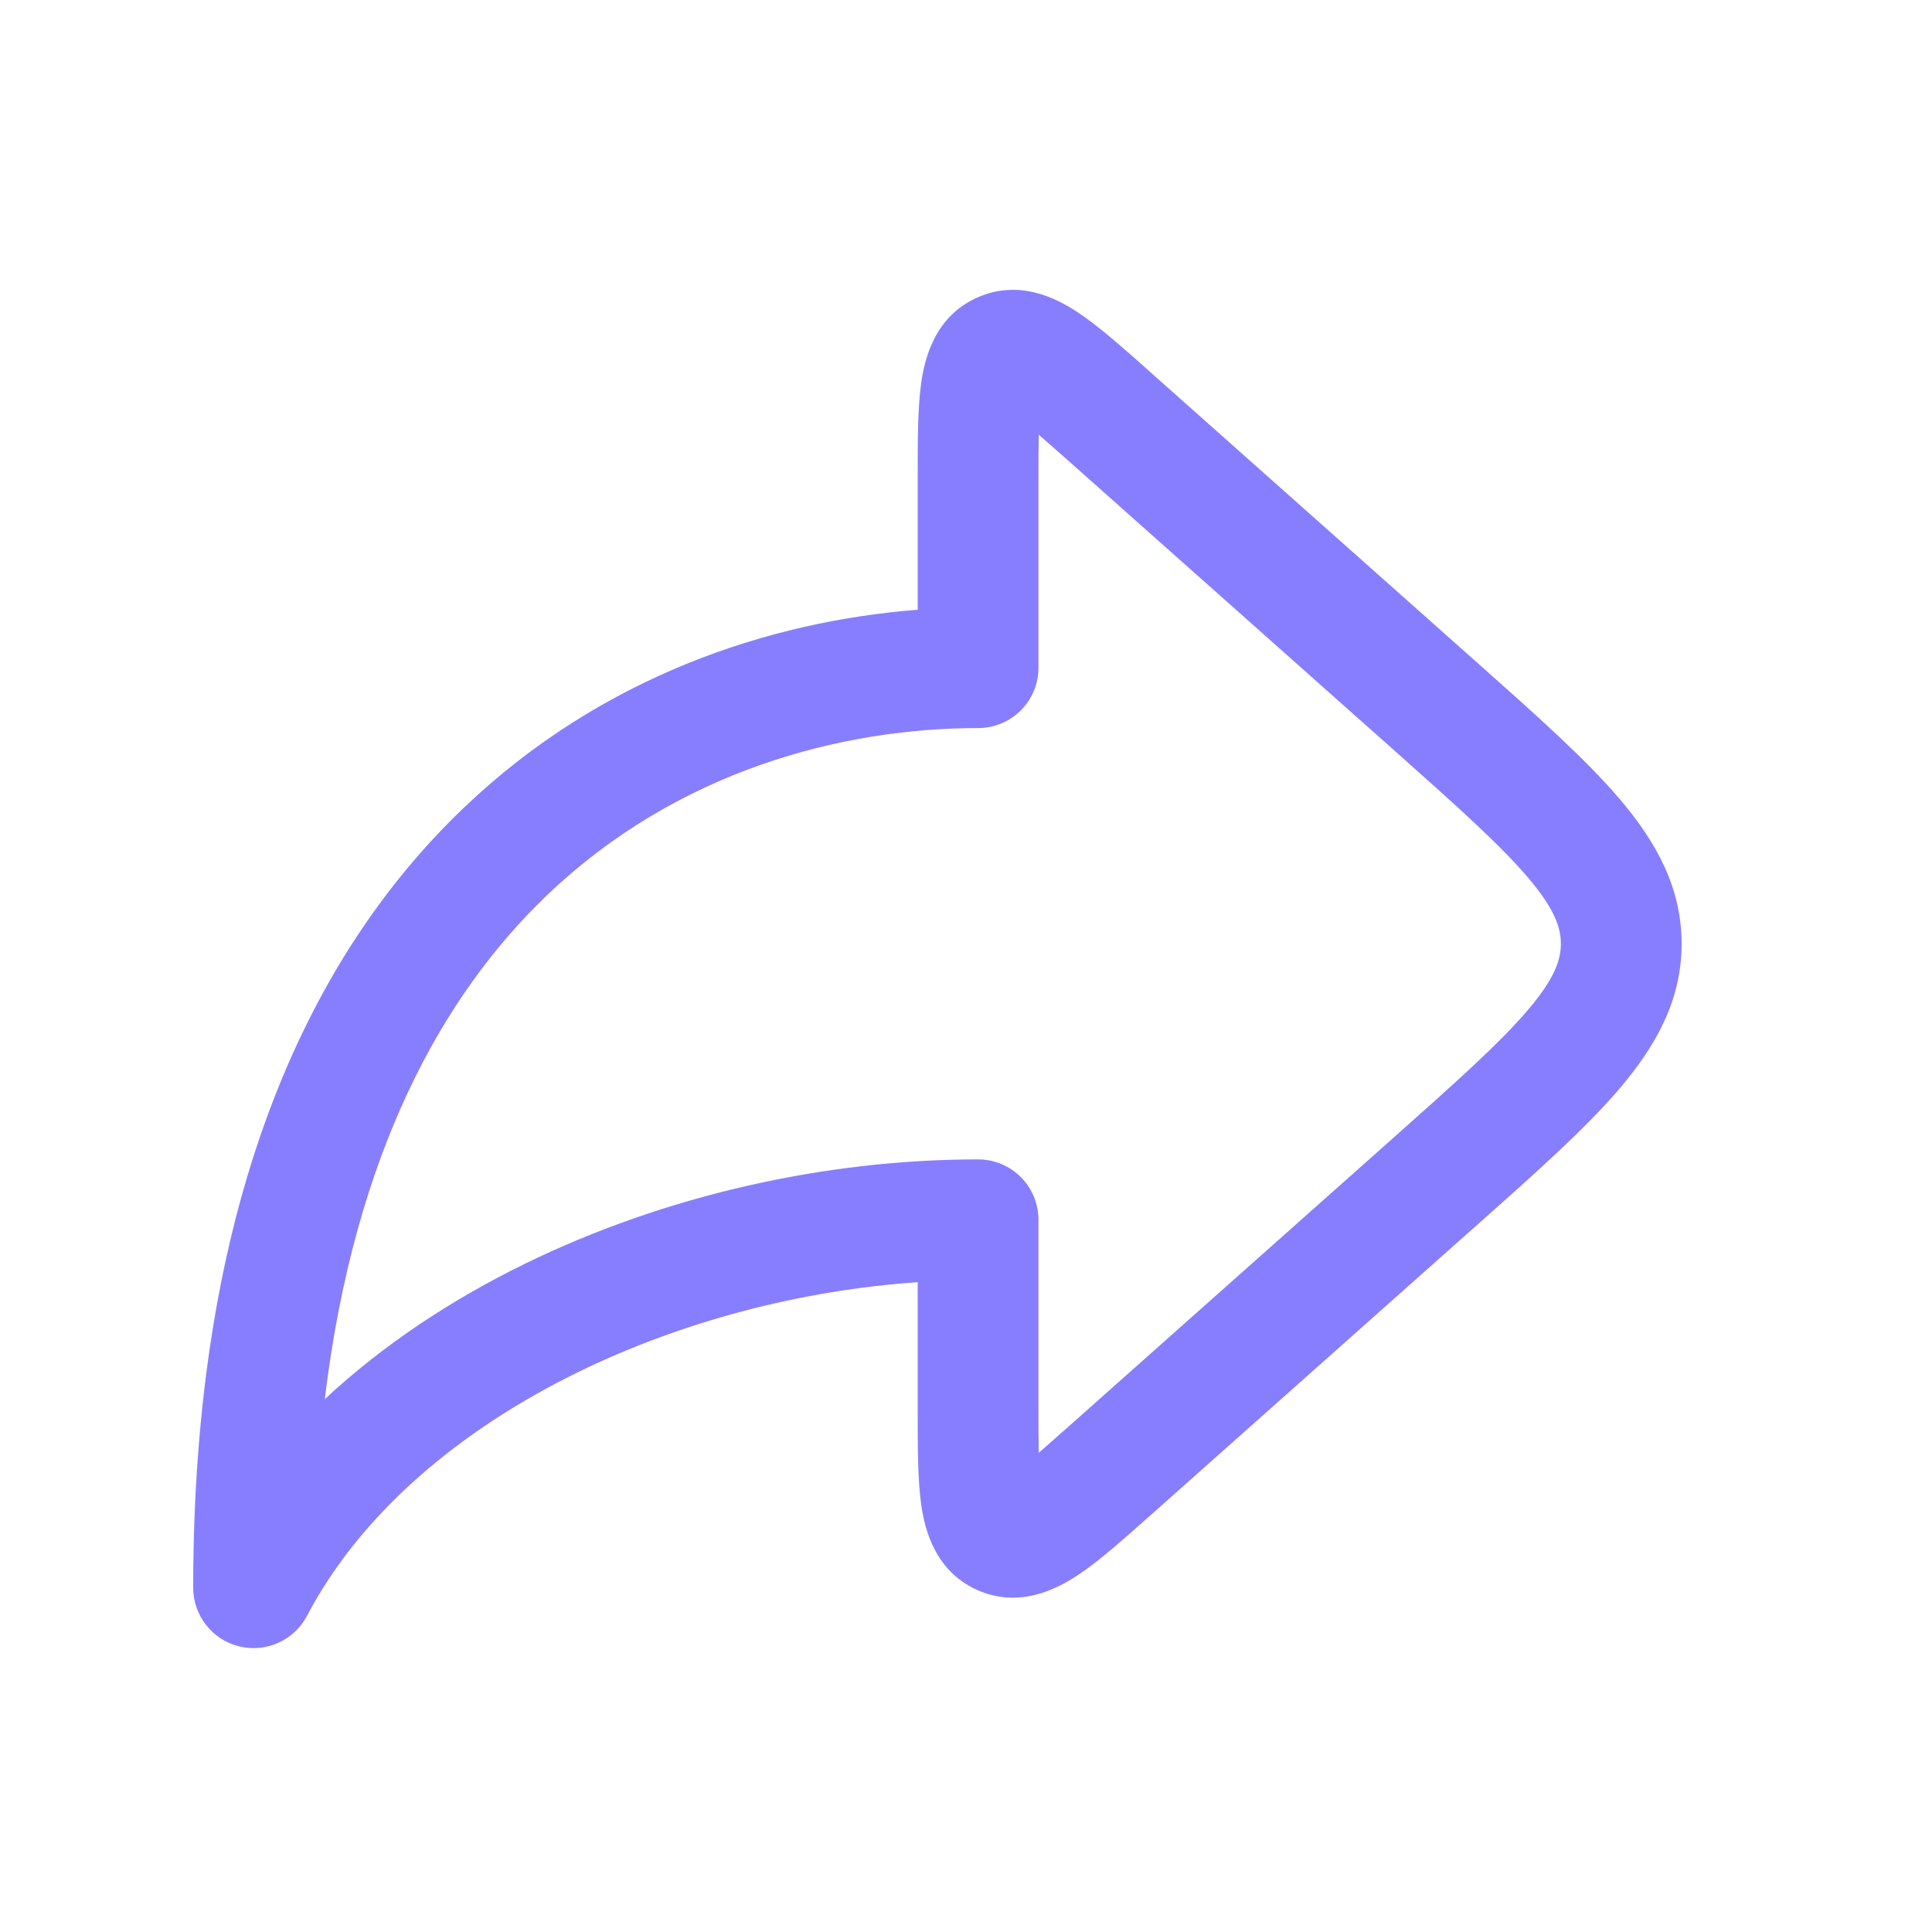
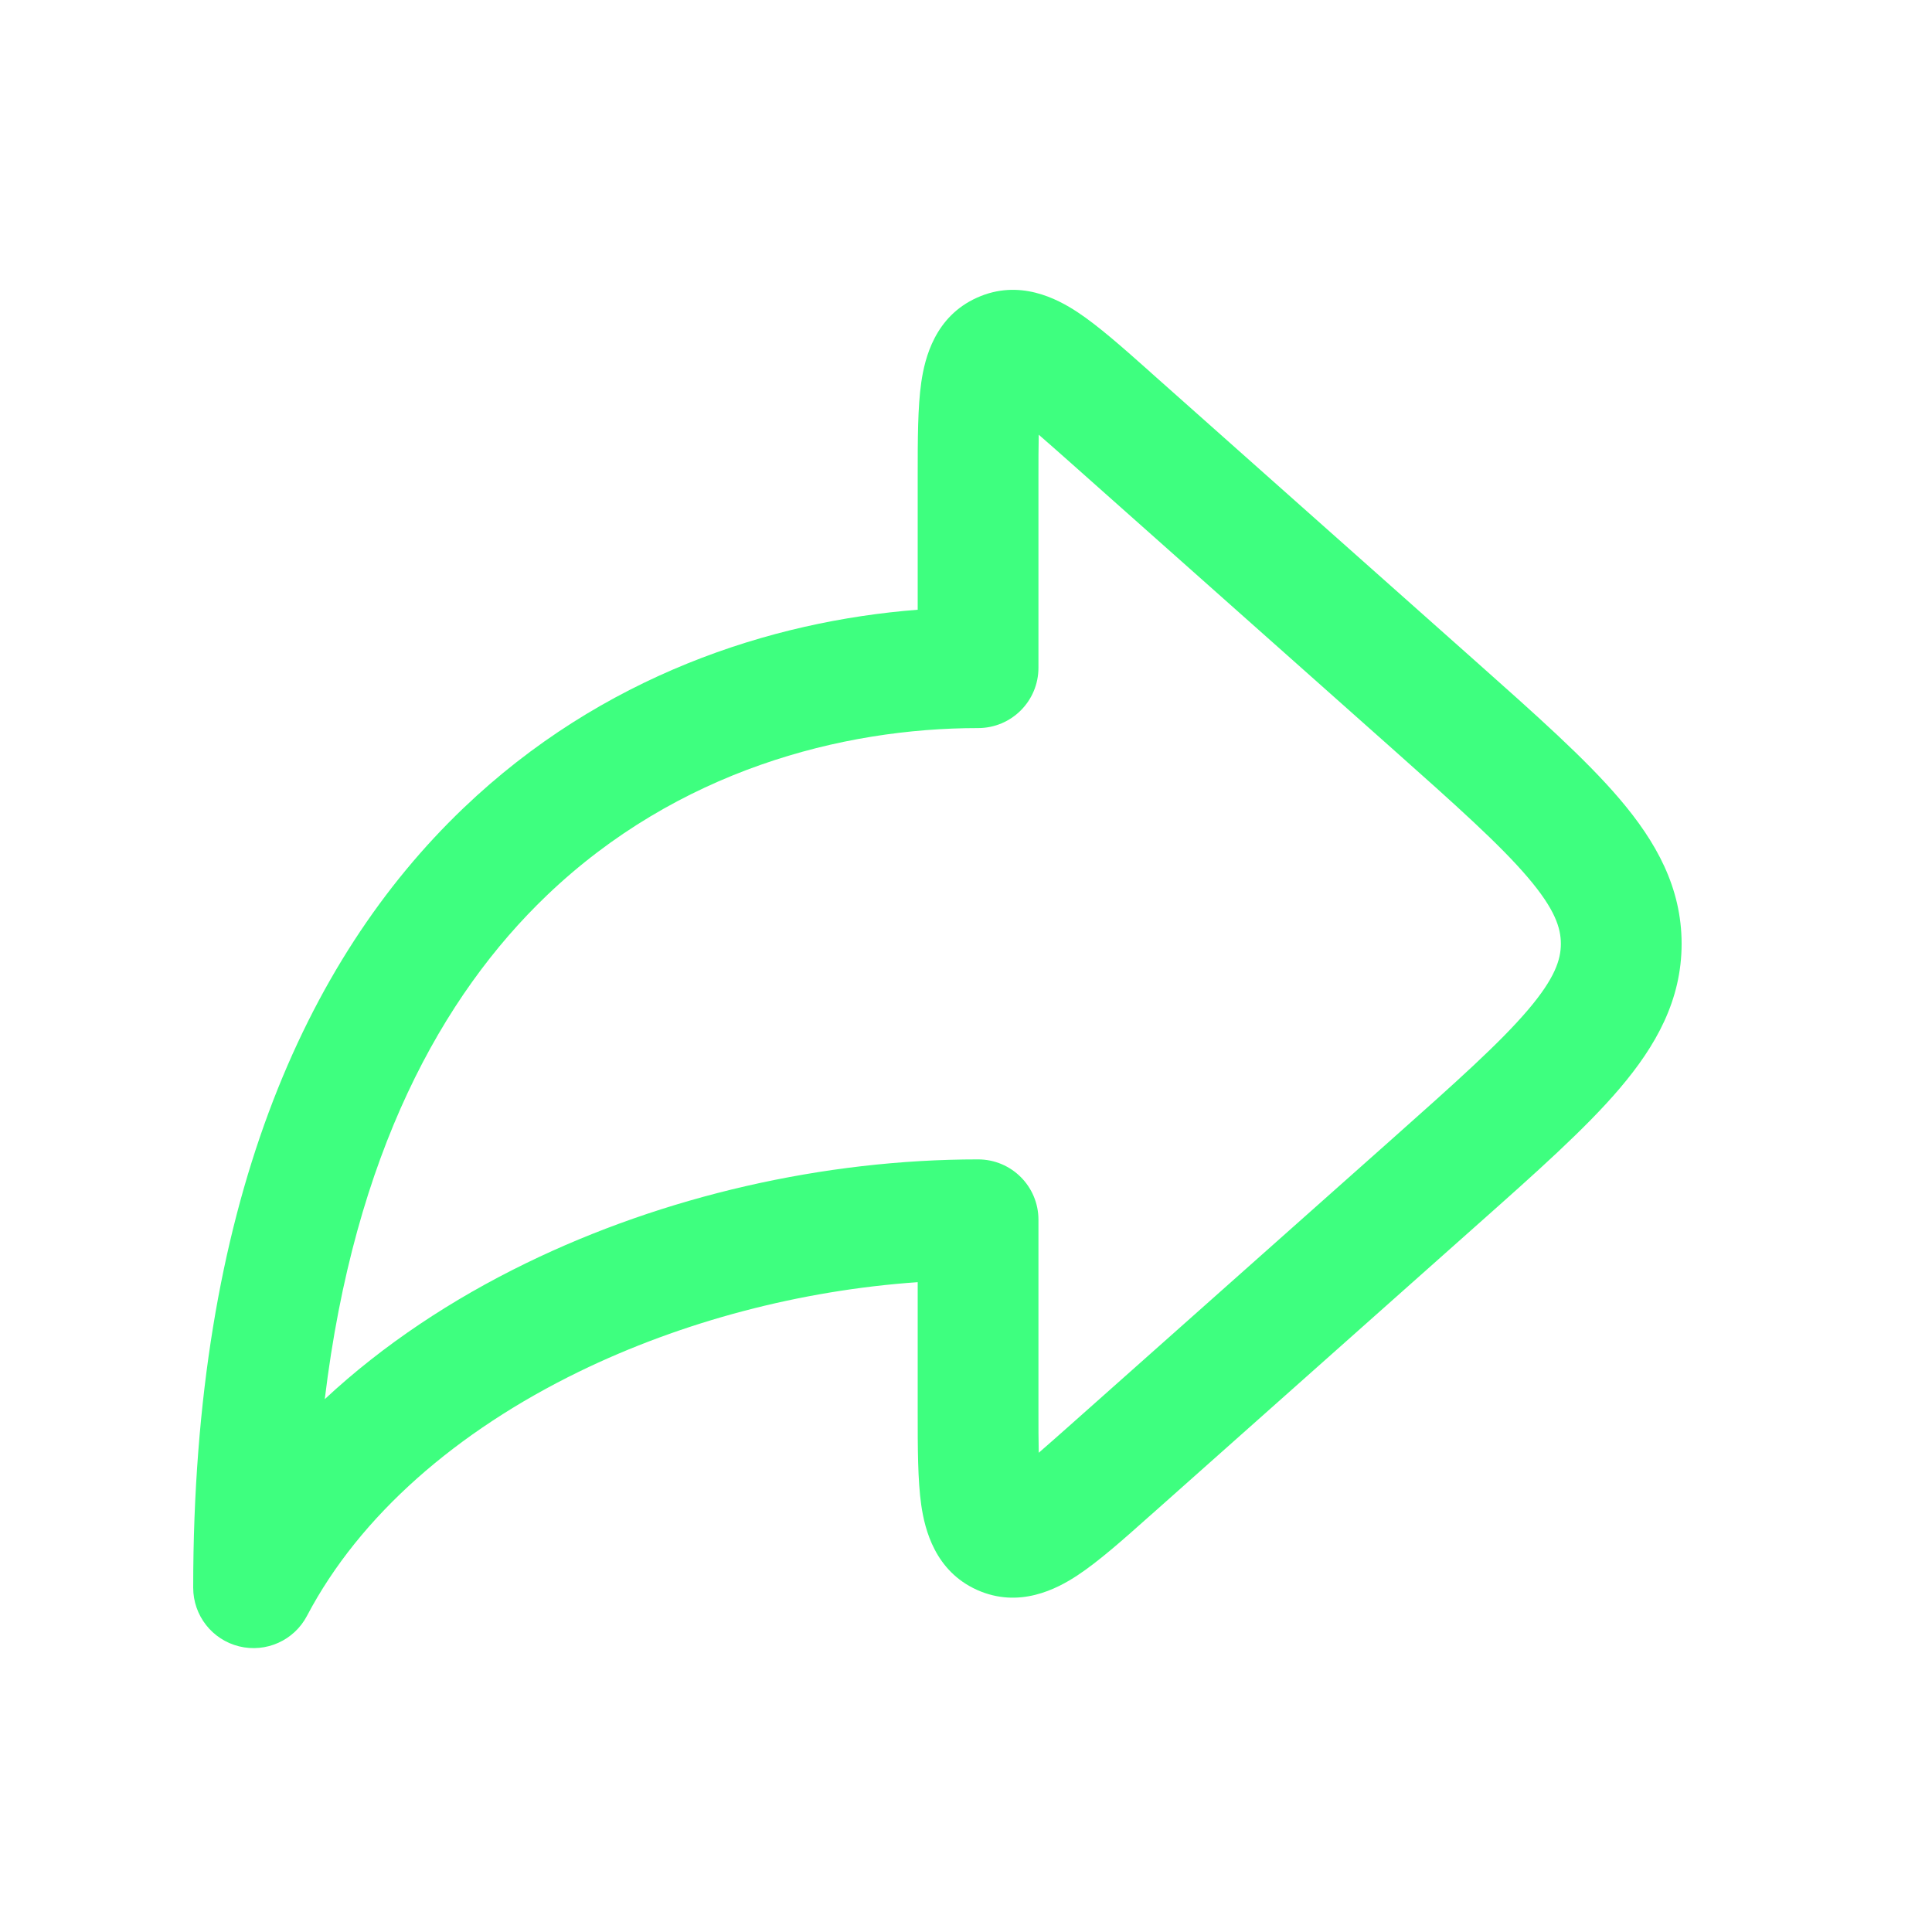
<svg xmlns="http://www.w3.org/2000/svg" width="20" height="20" viewBox="0 0 20 20" fill="none">
-   <path fill-rule="evenodd" clip-rule="evenodd" d="M11.895 3.84C11.906 3.85 11.916 3.859 11.927 3.869L15.272 6.842C15.896 7.397 16.414 7.856 16.769 8.274C17.142 8.713 17.408 9.185 17.408 9.77C17.408 10.354 17.142 10.826 16.769 11.265C16.414 11.683 15.896 12.143 15.272 12.697L11.927 15.671C11.916 15.68 11.906 15.69 11.895 15.699C11.625 15.94 11.372 16.164 11.154 16.308C10.94 16.449 10.551 16.654 10.115 16.459C9.679 16.263 9.574 15.835 9.537 15.582C9.5 15.323 9.5 14.985 9.5 14.624C9.5 14.609 9.5 14.595 9.5 14.581V13.273C8.29 13.357 7.065 13.678 5.993 14.2C4.732 14.815 3.725 15.686 3.178 16.727C3.045 16.981 2.755 17.112 2.475 17.043C2.196 16.974 2 16.724 2 16.436C2 12.502 3.151 9.94 4.797 8.366C6.232 6.993 7.98 6.43 9.5 6.312V4.959C9.5 4.944 9.5 4.93 9.5 4.916C9.5 4.554 9.5 4.216 9.537 3.958C9.574 3.704 9.679 3.276 10.115 3.081C10.551 2.885 10.94 3.09 11.154 3.231C11.372 3.375 11.625 3.6 11.895 3.84ZM10.753 4.5C10.847 4.581 10.959 4.681 11.097 4.803L14.407 7.745C15.075 8.339 15.525 8.741 15.817 9.084C16.097 9.413 16.158 9.606 16.158 9.77C16.158 9.933 16.097 10.126 15.817 10.455C15.525 10.798 15.075 11.2 14.407 11.794L11.097 14.736C10.959 14.858 10.847 14.958 10.753 15.039C10.75 14.915 10.75 14.764 10.75 14.581V12.627C10.75 12.281 10.47 12.002 10.125 12.002C8.531 12.002 6.875 12.38 5.445 13.077C4.679 13.45 3.966 13.921 3.362 14.484C3.669 11.944 4.577 10.306 5.661 9.269C7.011 7.977 8.717 7.537 10.125 7.537C10.47 7.537 10.75 7.258 10.75 6.912V4.959C10.75 4.775 10.75 4.624 10.753 4.5Z" fill="#877EFF" />
+   <path fill-rule="evenodd" clip-rule="evenodd" d="M11.895 3.84C11.906 3.85 11.916 3.859 11.927 3.869L15.272 6.842C15.896 7.397 16.414 7.856 16.769 8.274C17.142 8.713 17.408 9.185 17.408 9.77C17.408 10.354 17.142 10.826 16.769 11.265C16.414 11.683 15.896 12.143 15.272 12.697L11.927 15.671C11.916 15.68 11.906 15.69 11.895 15.699C11.625 15.94 11.372 16.164 11.154 16.308C10.94 16.449 10.551 16.654 10.115 16.459C9.679 16.263 9.574 15.835 9.537 15.582C9.5 15.323 9.5 14.985 9.5 14.624C9.5 14.609 9.5 14.595 9.5 14.581V13.273C8.29 13.357 7.065 13.678 5.993 14.2C4.732 14.815 3.725 15.686 3.178 16.727C3.045 16.981 2.755 17.112 2.475 17.043C2.196 16.974 2 16.724 2 16.436C2 12.502 3.151 9.94 4.797 8.366C6.232 6.993 7.98 6.43 9.5 6.312V4.959C9.5 4.944 9.5 4.93 9.5 4.916C9.5 4.554 9.5 4.216 9.537 3.958C9.574 3.704 9.679 3.276 10.115 3.081C10.551 2.885 10.94 3.09 11.154 3.231C11.372 3.375 11.625 3.6 11.895 3.84ZM10.753 4.5C10.847 4.581 10.959 4.681 11.097 4.803L14.407 7.745C15.075 8.339 15.525 8.741 15.817 9.084C16.097 9.413 16.158 9.606 16.158 9.77C16.158 9.933 16.097 10.126 15.817 10.455C15.525 10.798 15.075 11.2 14.407 11.794L11.097 14.736C10.959 14.858 10.847 14.958 10.753 15.039C10.75 14.915 10.75 14.764 10.75 14.581V12.627C10.75 12.281 10.47 12.002 10.125 12.002C8.531 12.002 6.875 12.38 5.445 13.077C4.679 13.45 3.966 13.921 3.362 14.484C3.669 11.944 4.577 10.306 5.661 9.269C7.011 7.977 8.717 7.537 10.125 7.537C10.47 7.537 10.75 7.258 10.75 6.912V4.959C10.75 4.775 10.75 4.624 10.753 4.5Z" fill="#3EFF7F" />
</svg>
